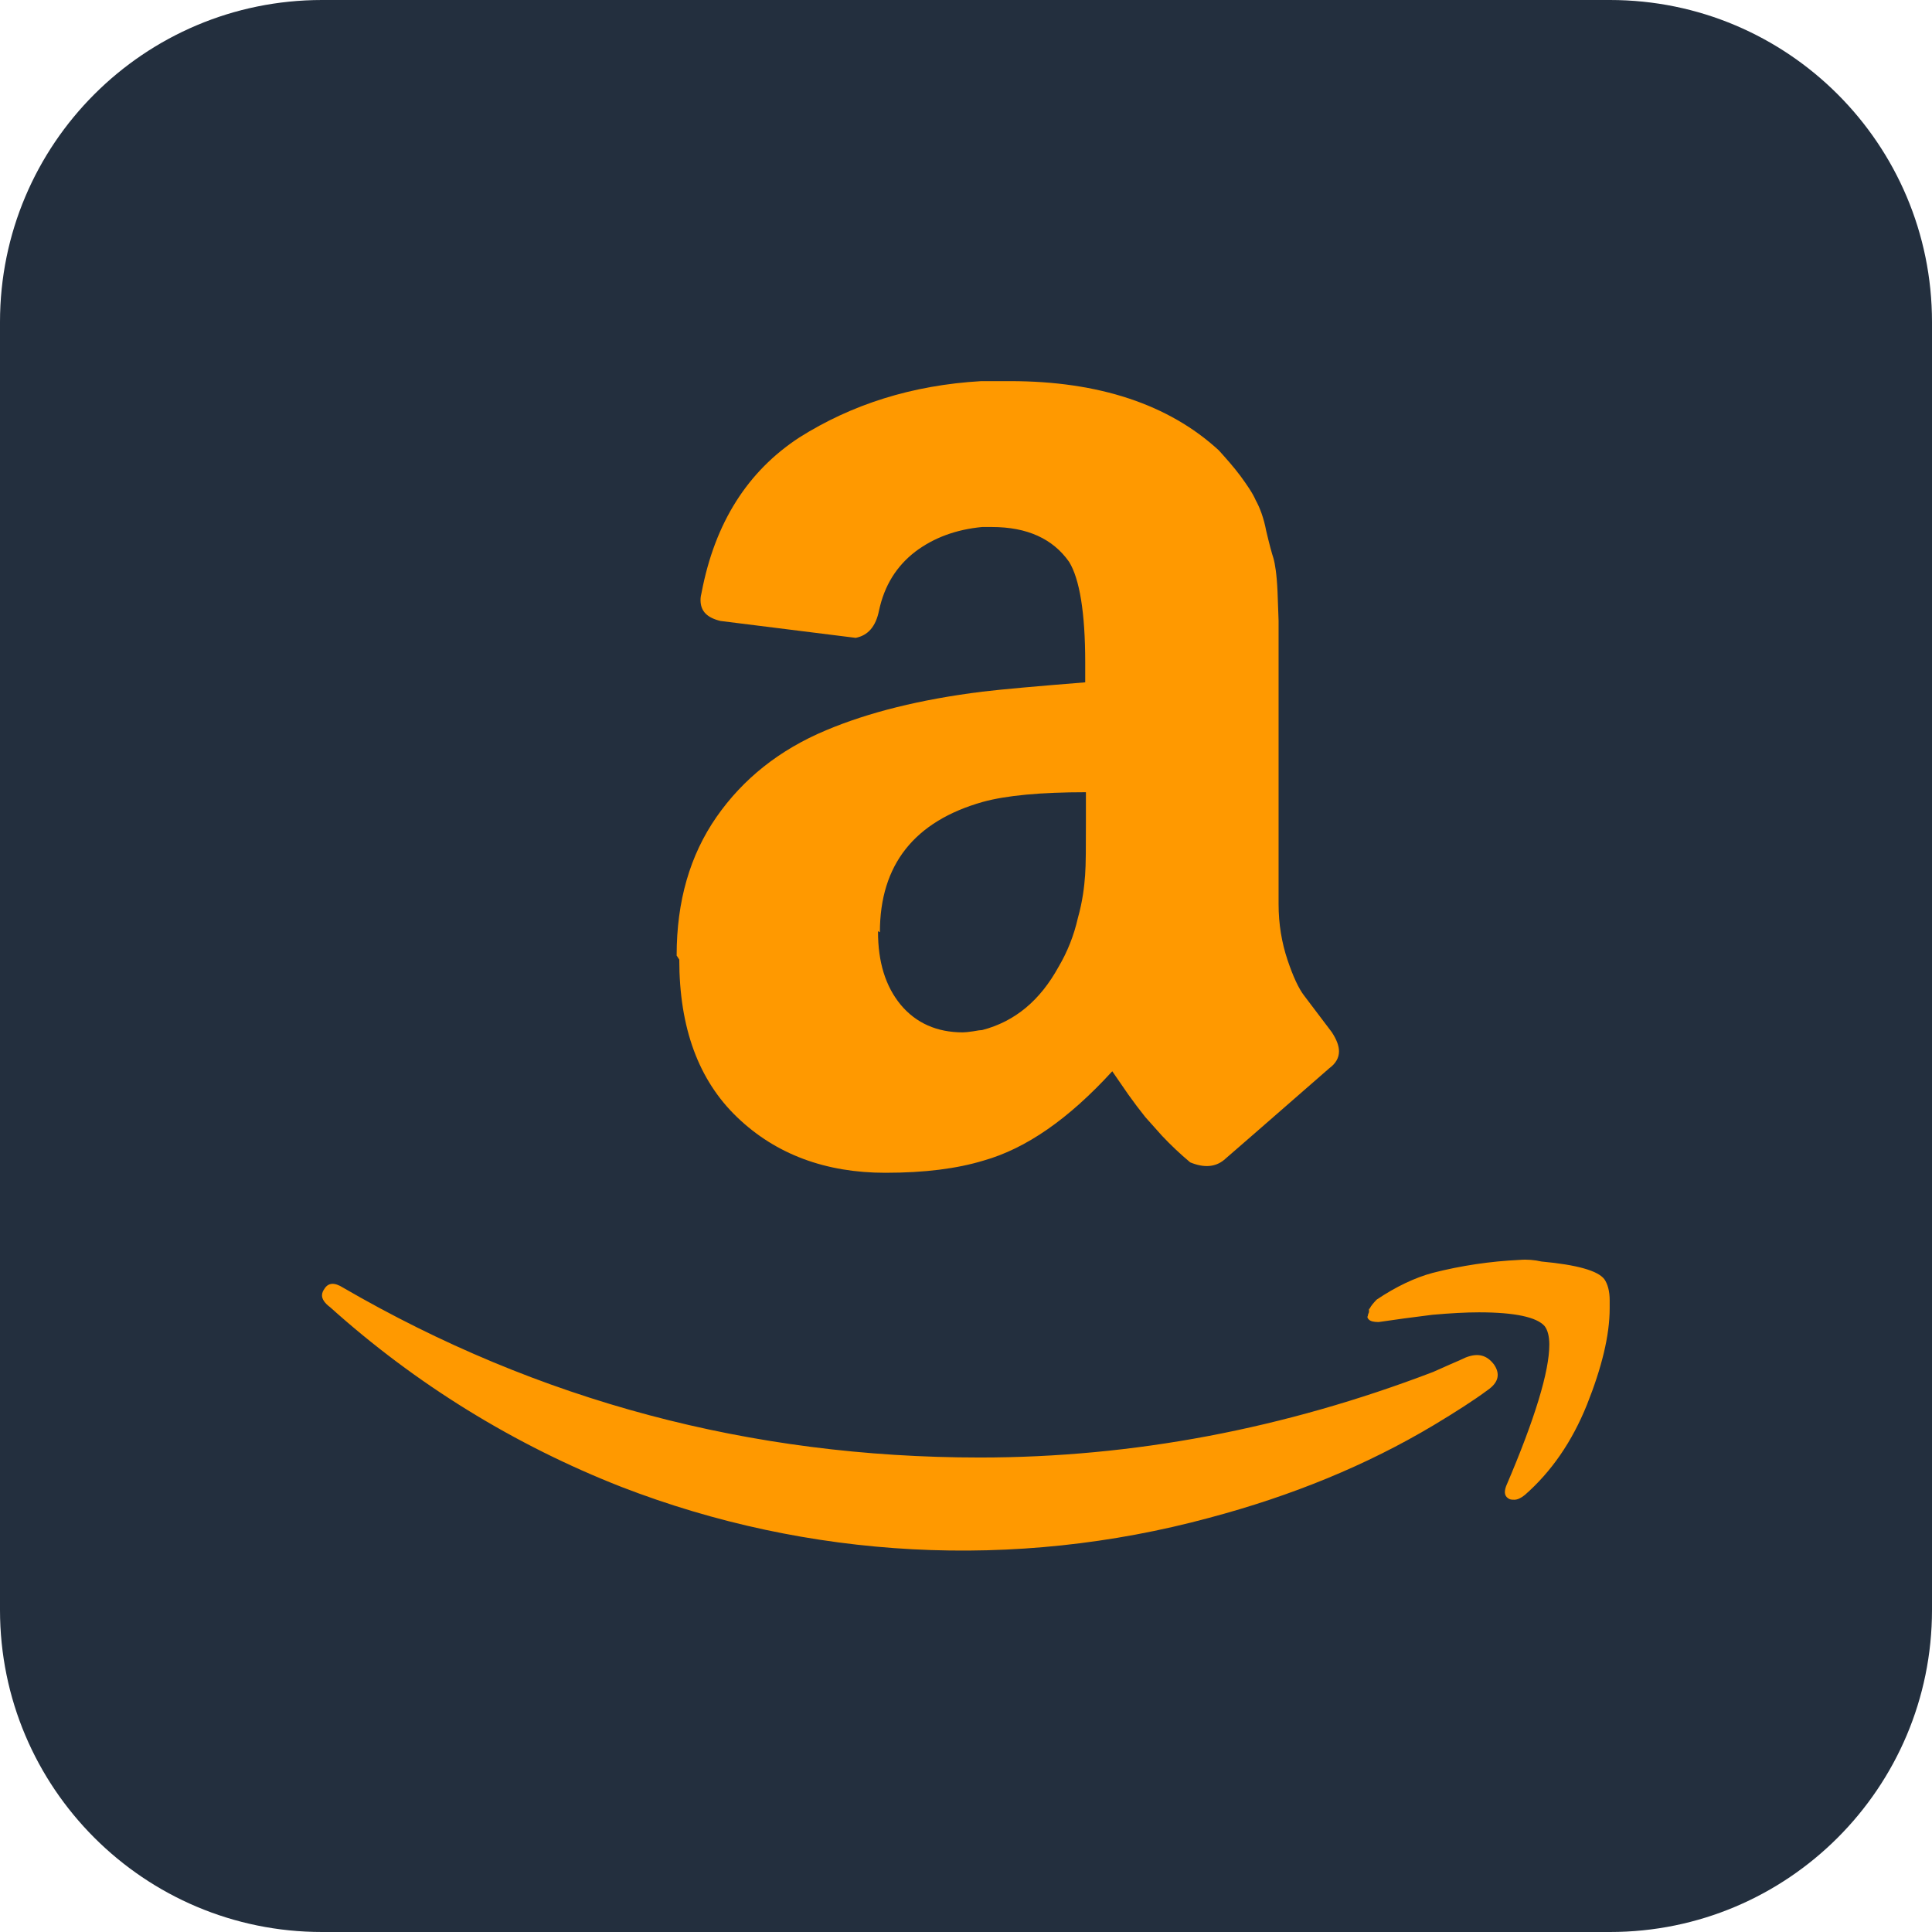
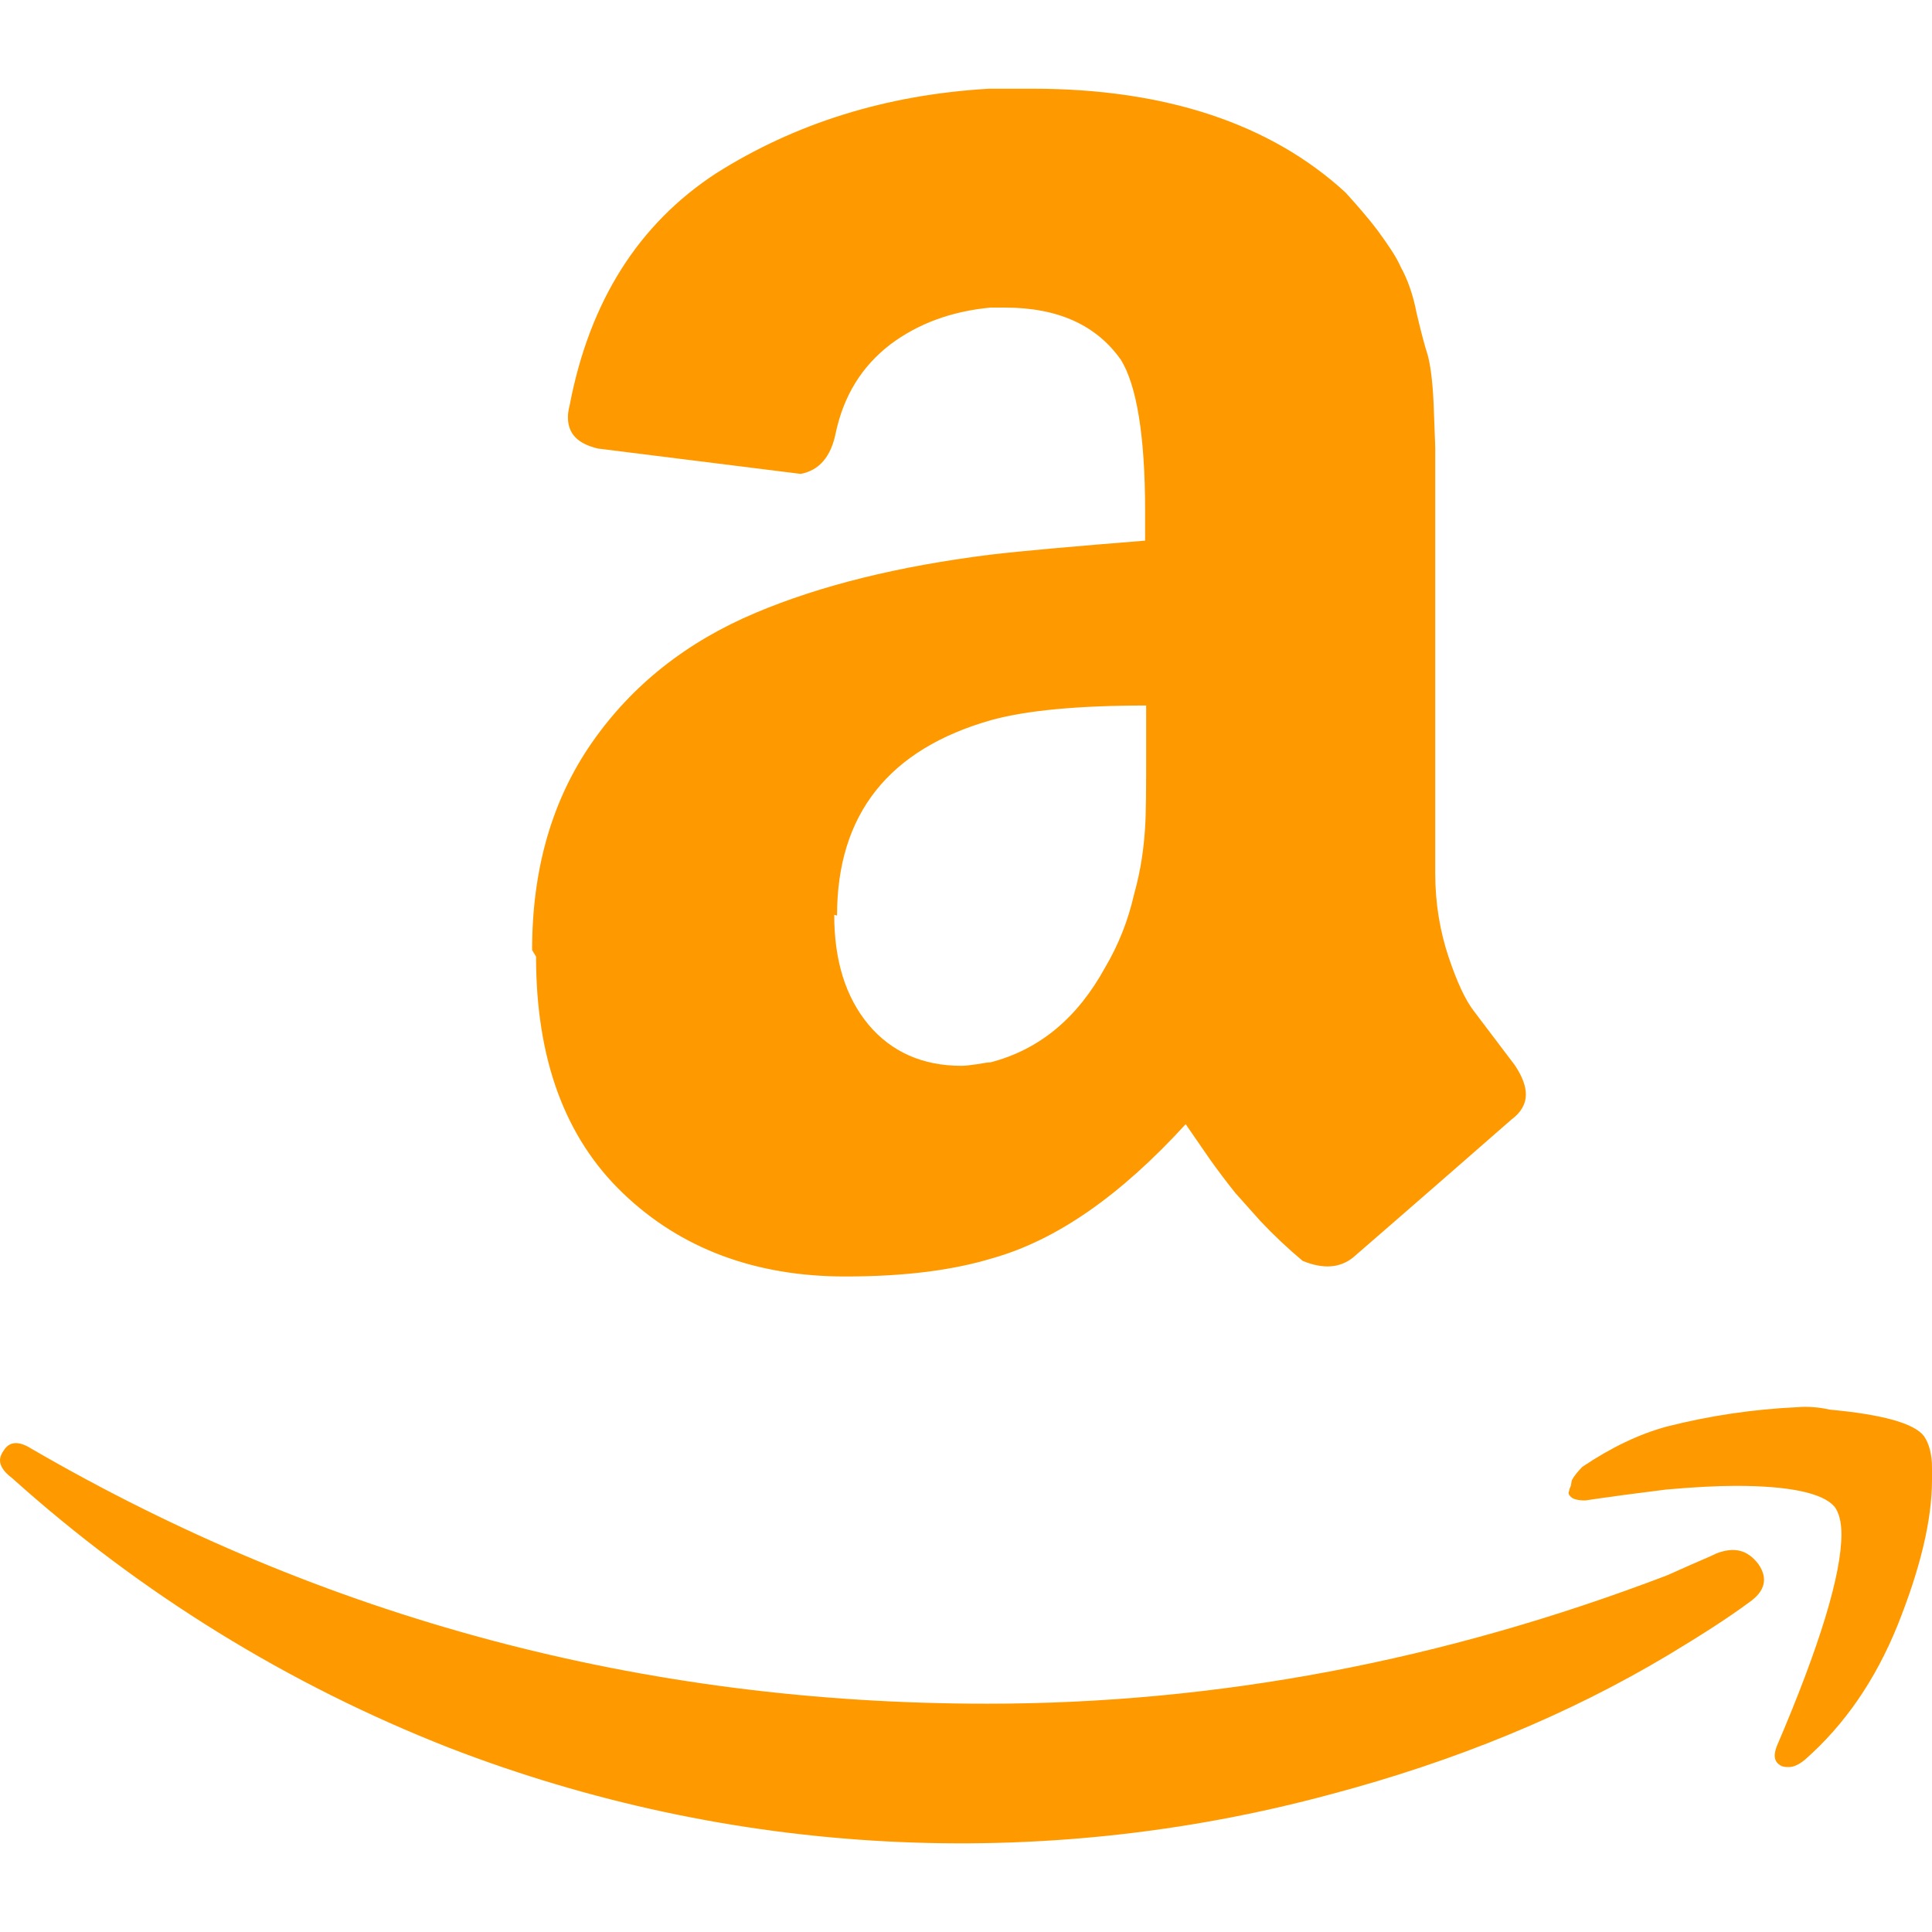
- <svg xmlns="http://www.w3.org/2000/svg" viewBox="0 0 48 48" width="48" height="48">
-   <rect width="48" height="48" rx="8" fill="#232F3E" />
-   <path transform="translate(8,8) scale(1.333)" d="M.045 18.02c.072-.116.187-.124.348-.022 3.636 2.11 7.594 3.166 11.87 3.166 2.852 0 5.668-.533 8.447-1.595l.315-.14c.138-.06.234-.1.293-.13.226-.088.39-.046.525.13.12.174.09.336-.12.48-.256.19-.6.41-1.006.654-1.244.743-2.64 1.316-4.185 1.726a17.617 17.617 0 01-10.951-.577 17.88 17.88 0 01-5.43-3.35c-.1-.074-.151-.15-.151-.22 0-.047.021-.09.051-.13zm6.565-6.218c0-1.005.247-1.863.743-2.577.495-.71 1.17-1.25 2.04-1.615.796-.335 1.756-.575 2.912-.72.39-.046 1.033-.103 1.92-.174v-.37c0-.93-.105-1.558-.3-1.875-.302-.43-.78-.65-1.44-.65h-.182c-.48.046-.896.196-1.246.46-.35.27-.575.63-.675 1.096-.06.3-.206.465-.435.51l-2.52-.315c-.248-.06-.372-.18-.372-.39 0-.046.007-.09.022-.15.247-1.29.855-2.25 1.82-2.88.976-.616 2.1-.975 3.39-1.05h.54c1.65 0 2.957.434 3.888 1.29.135.15.27.3.405.48.12.165.224.314.283.45.075.134.15.33.195.57.06.254.105.42.135.51.03.104.062.3.076.615.01.313.02.493.02.553v5.28c0 .376.06.72.165 1.036.105.313.21.54.315.674l.51.674c.09.136.136.256.136.36 0 .12-.06.226-.18.314-1.2 1.05-1.86 1.62-1.963 1.71-.165.135-.375.15-.63.045a6.062 6.062 0 01-.526-.496l-.31-.347a9.391 9.391 0 01-.317-.42l-.3-.435c-.81.886-1.603 1.44-2.4 1.665-.494.15-1.093.227-1.83.227-1.11 0-2.04-.343-2.76-1.034-.72-.69-1.08-1.665-1.08-2.94l-.05-.076zm3.753-.438c0 .566.14 1.02.425 1.364.285.34.675.512 1.155.512.045 0 .106-.007.195-.02.09-.016.134-.023.166-.023.614-.16 1.08-.553 1.424-1.178.165-.28.285-.58.36-.91.09-.32.12-.59.135-.8.015-.195.015-.54.015-1.005v-.54c-.84 0-1.484.06-1.92.18-1.275.36-1.92 1.17-1.92 2.43l-.035-.02zm9.162 7.027c.03-.06.075-.11.132-.17.362-.243.714-.41 1.05-.5a8.094 8.094 0 011.612-.24c.14-.012.28 0 .41.03.65.06 1.05.168 1.172.33.063.09.099.228.099.39v.15c0 .51-.149 1.11-.424 1.8-.278.69-.664 1.248-1.156 1.68-.073.06-.14.09-.197.09-.03 0-.06 0-.09-.012-.09-.044-.107-.12-.064-.24.54-1.26.806-2.143.806-2.64 0-.15-.03-.27-.087-.344-.145-.166-.55-.257-1.224-.257-.243 0-.533.016-.87.046-.363.045-.7.09-1 .135-.09 0-.148-.014-.18-.044-.03-.03-.036-.047-.02-.077 0-.017.006-.03.02-.063v-.06z" fill="#FF9900" />
+ <svg xmlns="http://www.w3.org/2000/svg" fill="#FF9900" role="img" viewBox="0 0 24 24">
+   <path d="M.045 18.02c.072-.116.187-.124.348-.022 3.636 2.11 7.594 3.166 11.87 3.166 2.852 0 5.668-.533 8.447-1.595l.315-.14c.138-.06.234-.1.293-.13.226-.088.39-.046.525.13.12.174.09.336-.12.48-.256.19-.6.41-1.006.654-1.244.743-2.64 1.316-4.185 1.726a17.617 17.617 0 0 1-10.951-.577 17.88 17.88 0 0 1-5.43-3.35c-.1-.074-.151-.15-.151-.22 0-.047.021-.09.051-.13zm6.565-6.218c0-1.005.247-1.863.743-2.577.495-.71 1.17-1.25 2.04-1.615.796-.335 1.756-.575 2.912-.72.39-.046 1.033-.103 1.92-.174v-.37c0-.93-.105-1.558-.3-1.875-.302-.43-.78-.65-1.44-.65h-.182c-.48.046-.896.196-1.246.46-.35.27-.575.63-.675 1.096-.06.3-.206.465-.435.51l-2.52-.315c-.248-.06-.372-.18-.372-.39 0-.046.007-.09.022-.15.247-1.29.855-2.25 1.82-2.88.976-.616 2.1-.975 3.39-1.05h.54c1.65 0 2.957.434 3.888 1.29.135.15.27.3.405.48.12.165.224.314.283.45.075.134.15.33.195.57.06.254.105.42.135.51.03.104.062.3.076.615.01.313.02.493.02.553v5.28c0 .376.06.72.165 1.036.105.313.21.54.315.674l.51.674c.09.136.136.256.136.36 0 .12-.06.226-.18.314-1.2 1.05-1.86 1.62-1.963 1.71-.165.135-.375.15-.63.045a6.062 6.062 0 0 1-.526-.496l-.31-.347a9.391 9.391 0 0 1-.317-.42l-.3-.435c-.81.886-1.603 1.44-2.4 1.665-.494.15-1.093.227-1.83.227-1.11 0-2.04-.343-2.76-1.034-.72-.69-1.08-1.665-1.08-2.94zm3.753-.438c0 .566.14 1.02.425 1.364.285.34.675.512 1.155.512.045 0 .106-.007.195-.02.09-.016.134-.023.166-.023.614-.16 1.08-.553 1.424-1.178.165-.28.285-.58.36-.91.09-.32.12-.59.135-.8.015-.195.015-.54.015-1.005v-.54c-.84 0-1.484.06-1.92.18-1.275.36-1.92 1.17-1.92 2.43zm9.162 7.027c.03-.06.075-.11.132-.17.362-.243.714-.41 1.05-.5a8.094 8.094 0 0 1 1.612-.24c.14-.012.28 0 .41.03.65.06 1.05.168 1.172.33.063.09.099.228.099.39v.15c0 .51-.149 1.11-.424 1.8-.278.69-.664 1.248-1.156 1.68-.073.06-.14.09-.197.09-.03 0-.06 0-.09-.012-.09-.044-.107-.12-.064-.24.54-1.26.806-2.143.806-2.64 0-.15-.03-.27-.087-.344-.145-.166-.55-.257-1.224-.257-.243 0-.533.016-.87.046-.363.045-.7.09-1 .135-.09 0-.148-.014-.18-.044-.03-.03-.036-.047-.02-.077 0-.017.006-.03.02-.063z" />
</svg>
